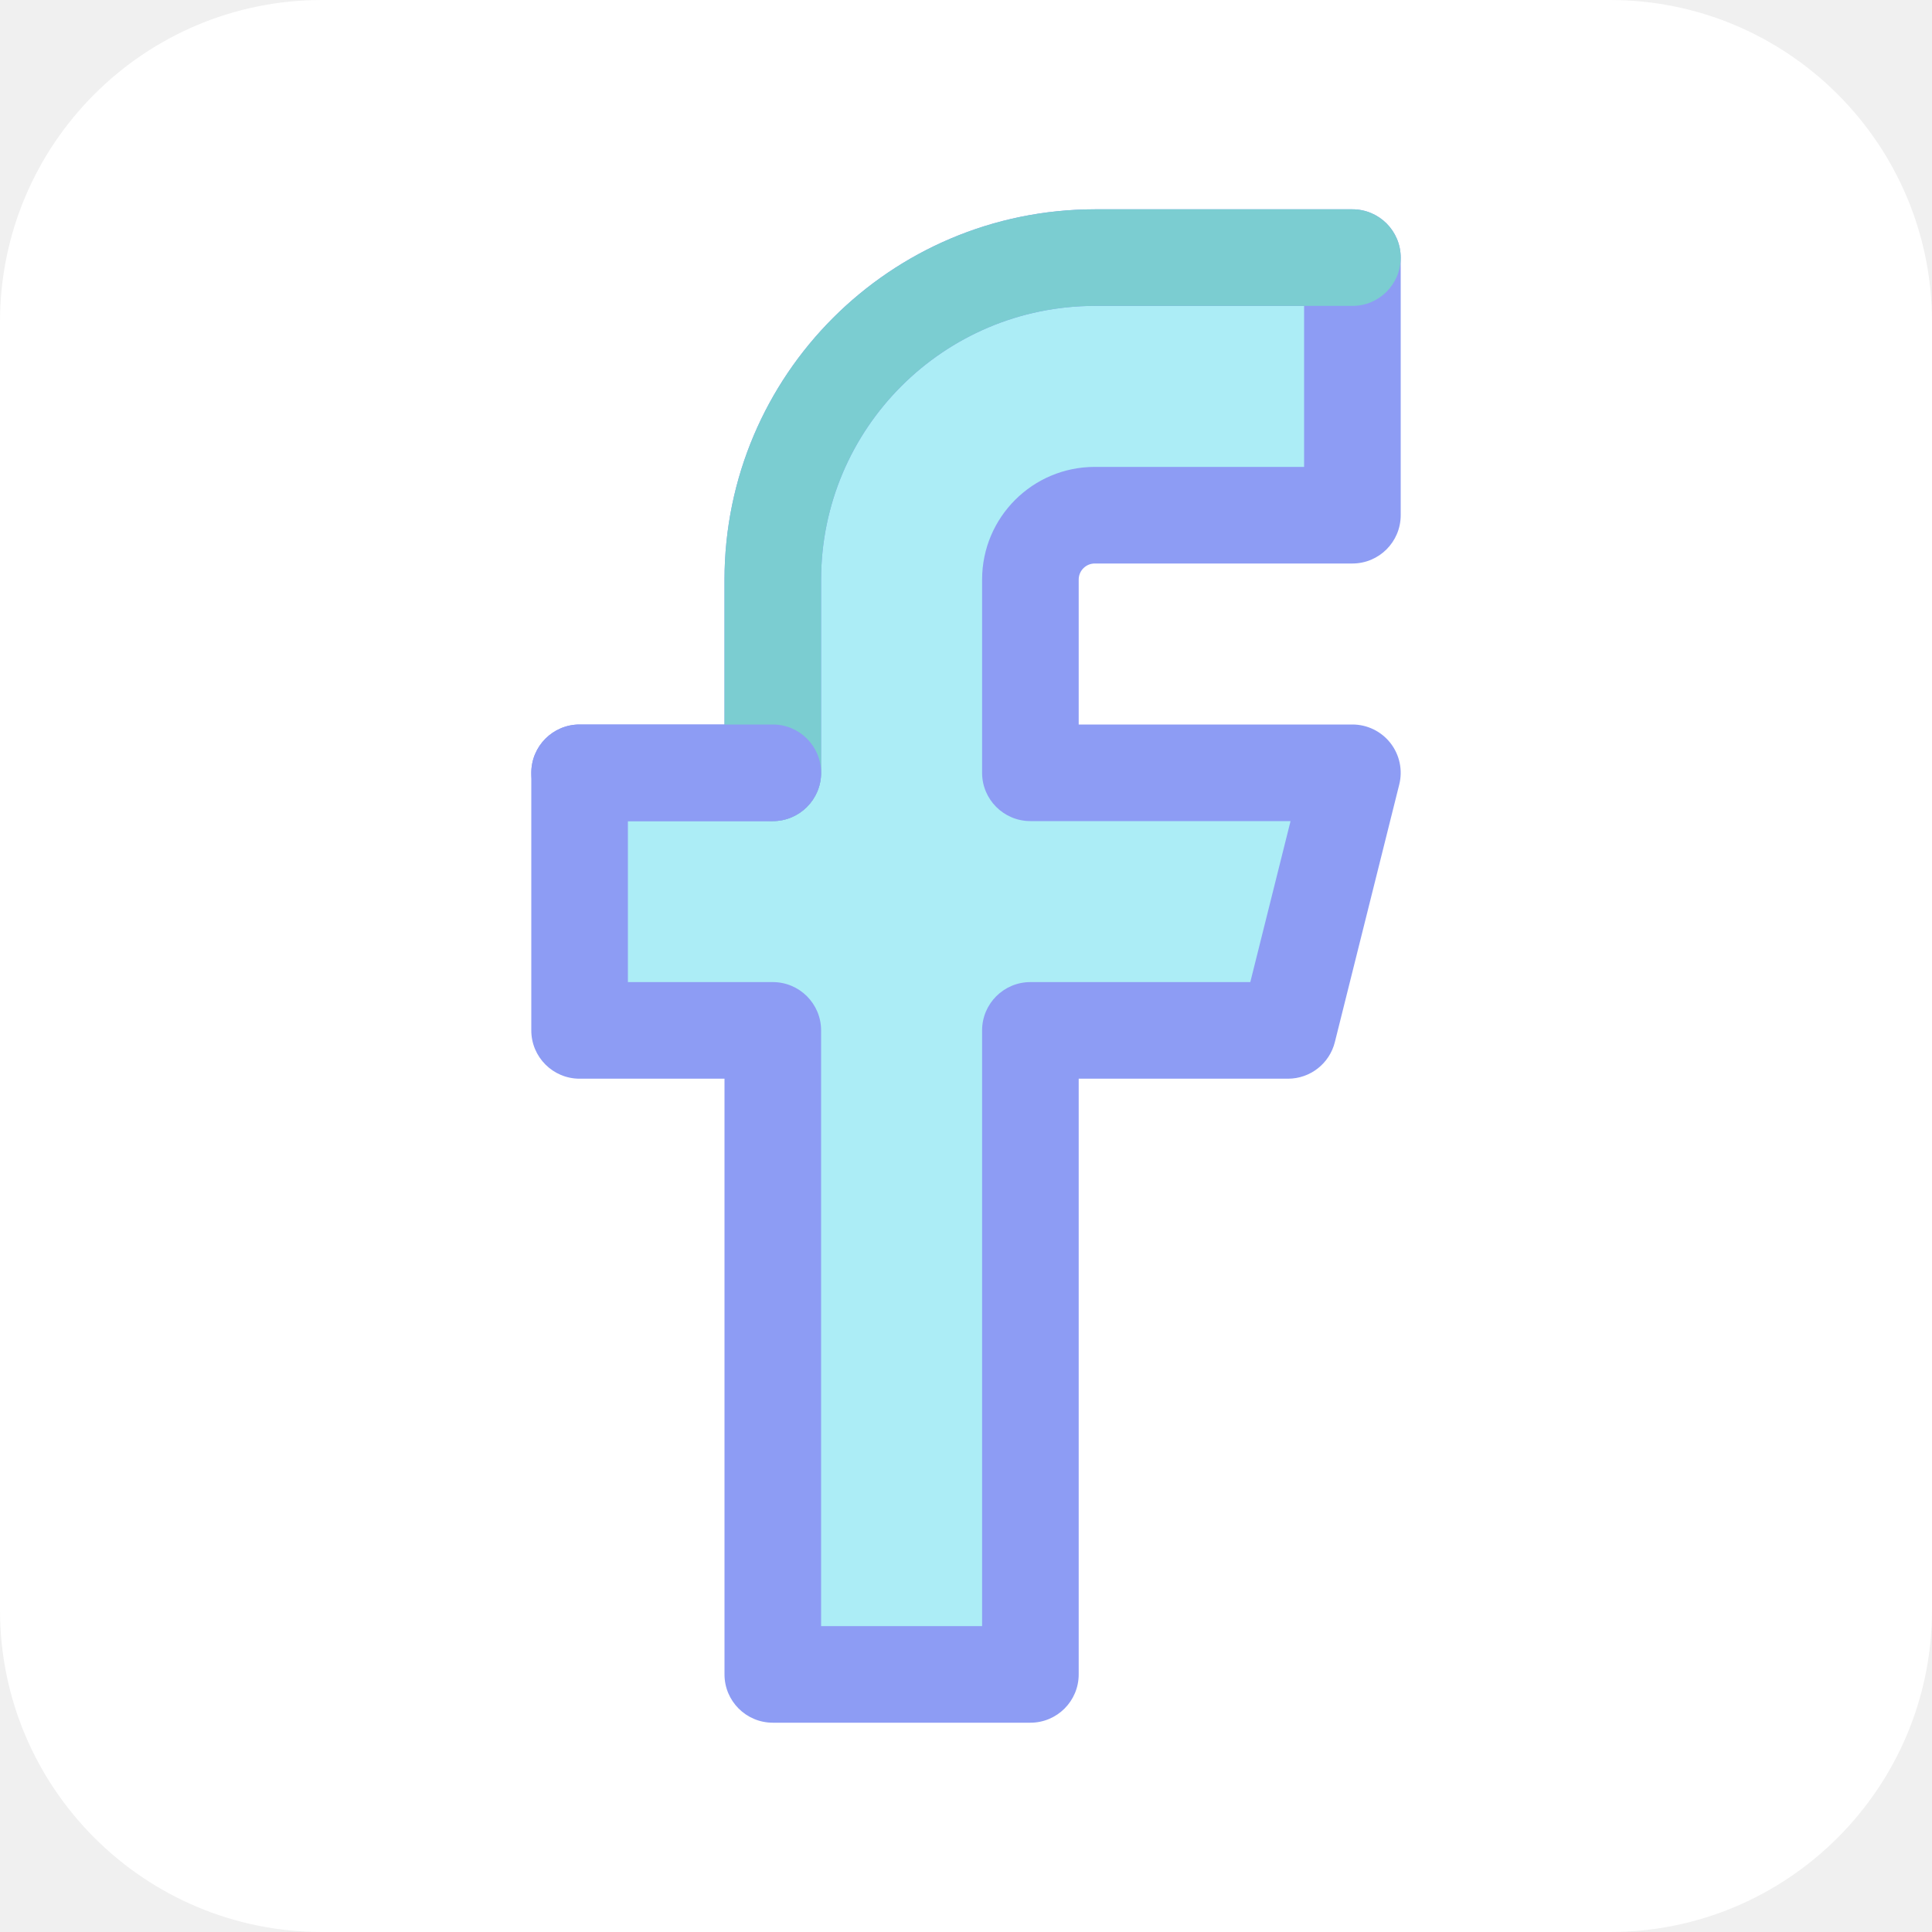
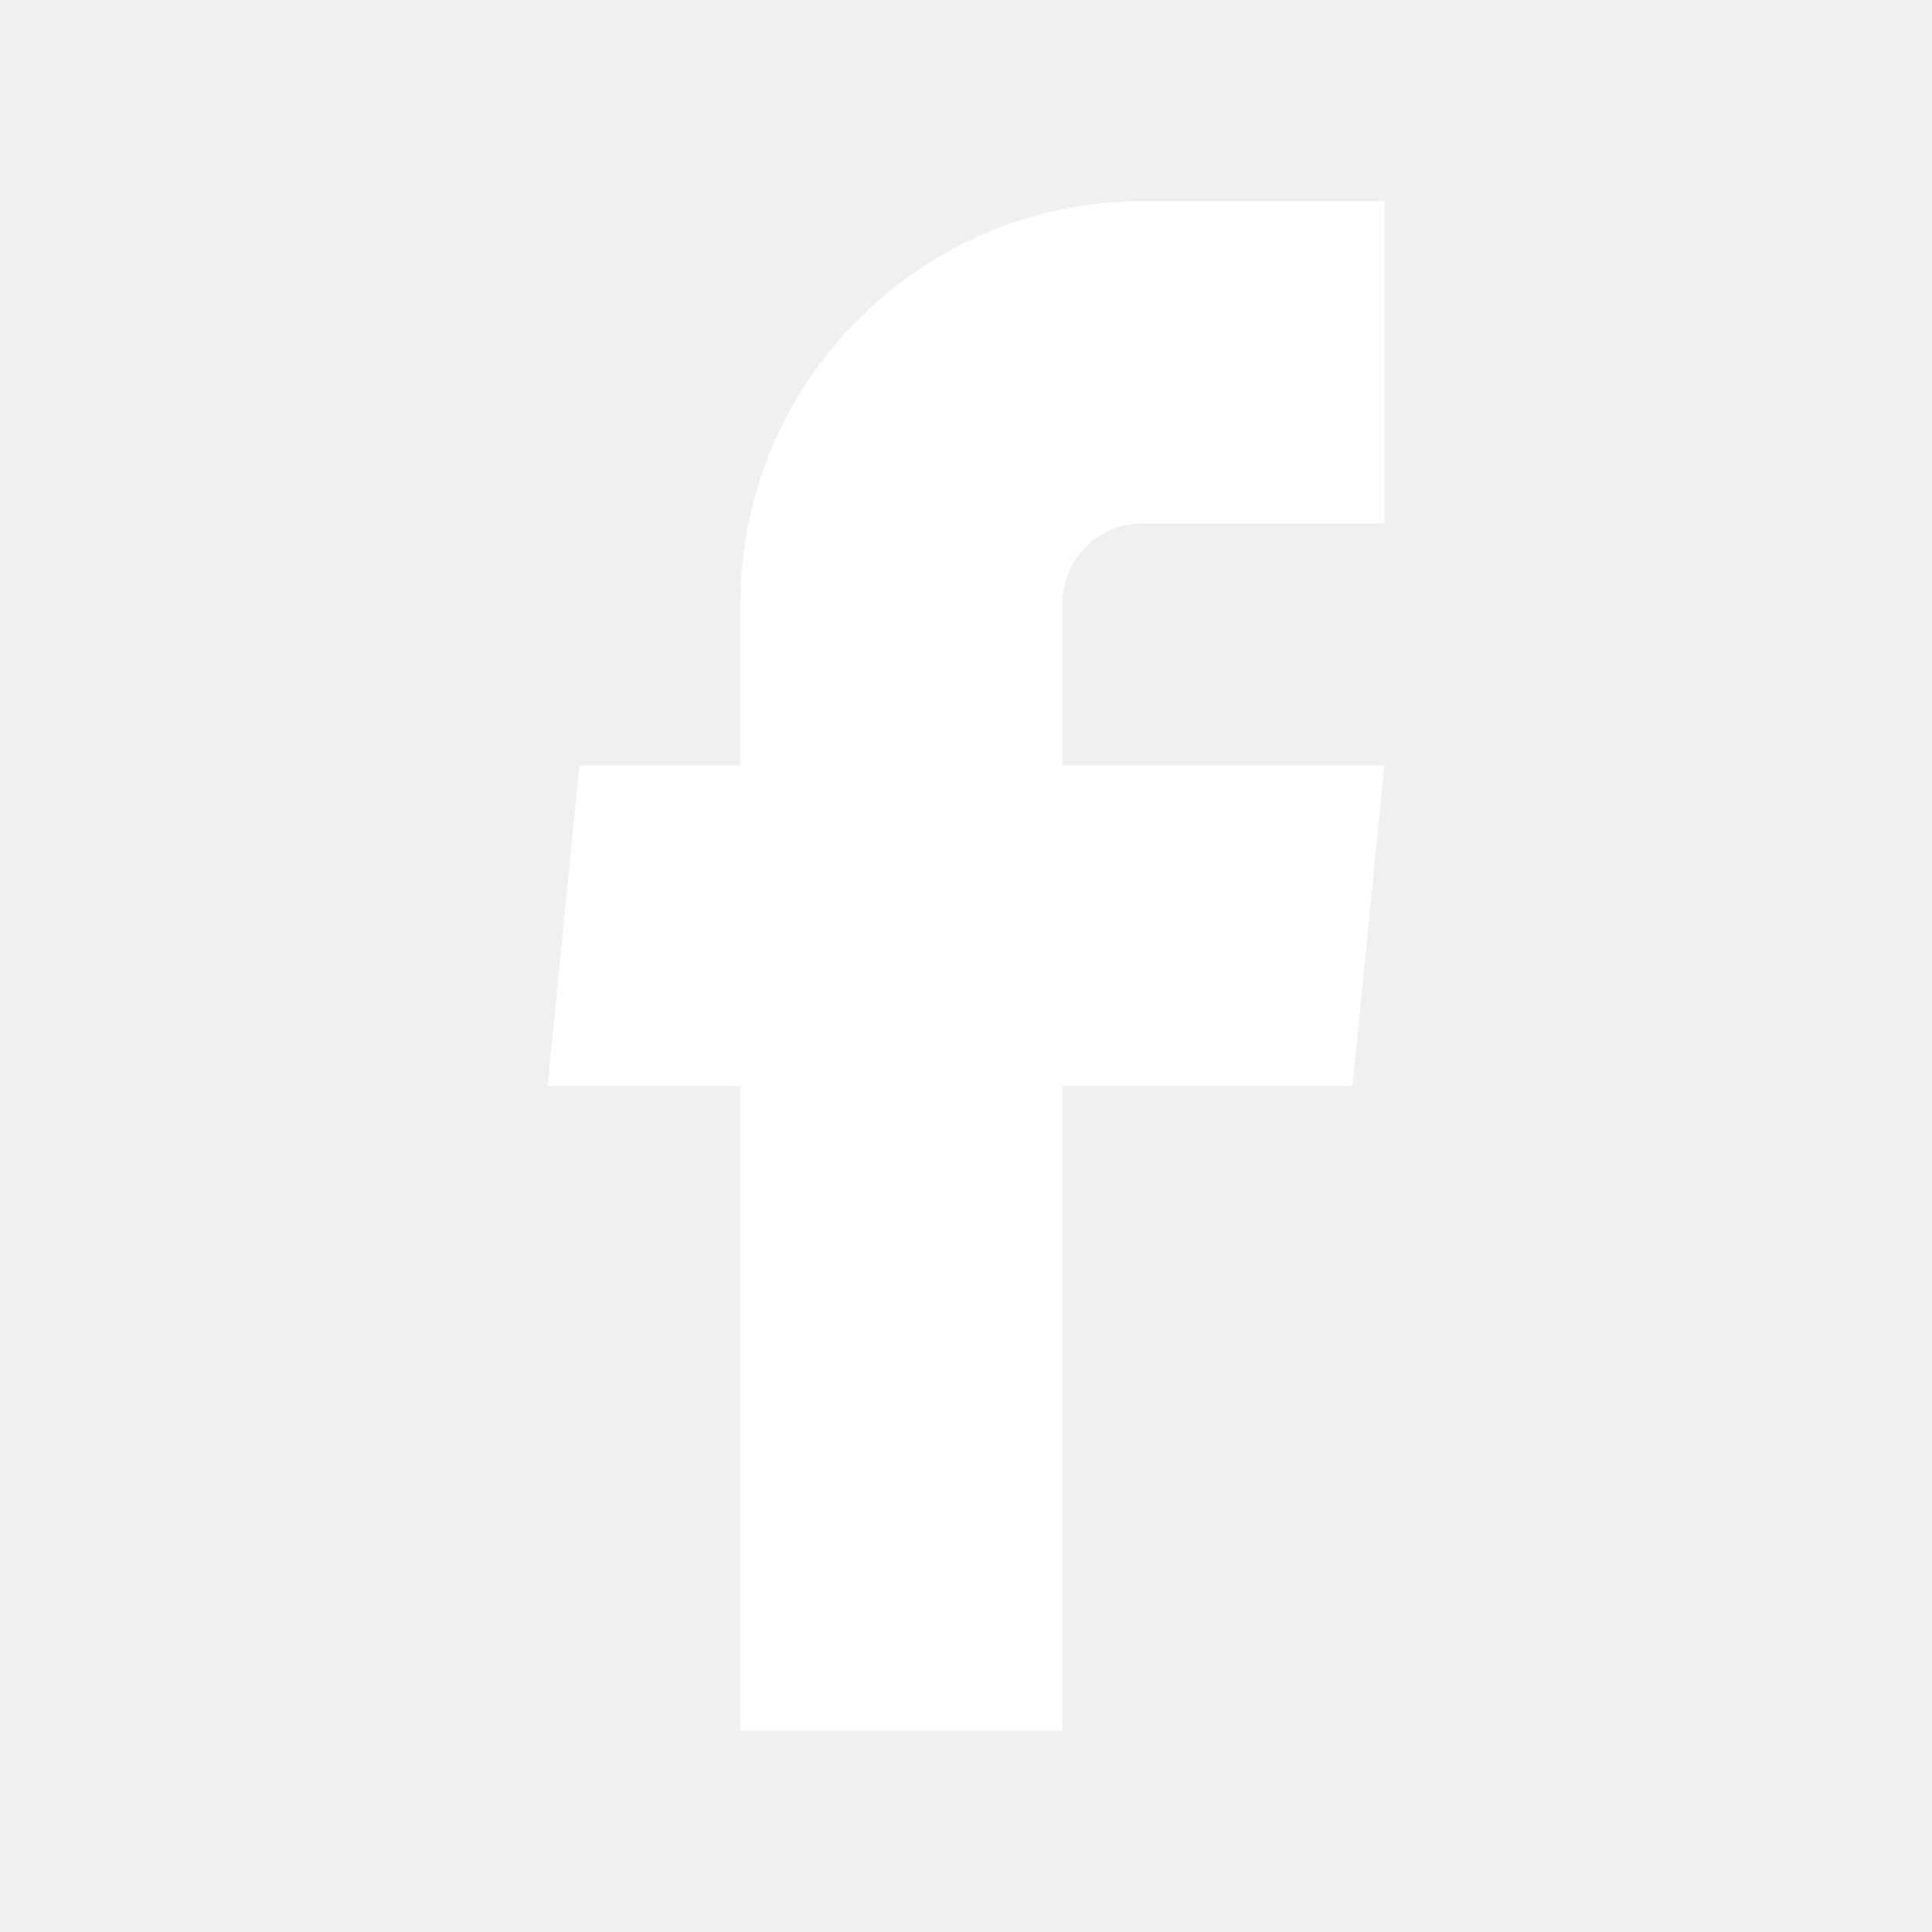
- <svg xmlns="http://www.w3.org/2000/svg" width="24px" height="24px" viewBox="0 0 60 60">
-   <rect fill="#ffffff" height="60" rx="10" width="60" />
-   <path d="M34,16h8V8H34A10,10,0,0,0,24,18v6H18v8h6V52h8V32h8l2-8H32V18A2,2,0,0,1,34,16Z" fill="#acedf6" />
-   <path d="M32,53.5H24A1.5,1.5,0,0,1,22.5,52V33.5H18A1.5,1.5,0,0,1,16.5,32V24A1.5,1.5,0,0,1,18,22.5h4.5V18A11.513,11.513,0,0,1,34,6.5h8A1.5,1.5,0,0,1,43.5,8v8A1.5,1.5,0,0,1,42,17.5H34a.5.5,0,0,0-.5.5v4.5H42a1.5,1.5,0,0,1,1.455,1.864l-2,8A1.5,1.5,0,0,1,40,33.5H33.5V52A1.5,1.5,0,0,1,32,53.5Zm-6.5-3h5V32A1.5,1.5,0,0,1,32,30.5h6.829l1.25-5H32A1.5,1.5,0,0,1,30.5,24V18A3.5,3.5,0,0,1,34,14.5h6.5v-5H34A8.51,8.51,0,0,0,25.5,18v6A1.5,1.5,0,0,1,24,25.5H19.5v5H24A1.5,1.5,0,0,1,25.5,32Z" fill="#8d9cf4" />
-   <path d="M24,25.5A1.5,1.5,0,0,1,22.5,24V18A11.513,11.513,0,0,1,34,6.5h8a1.5,1.5,0,0,1,0,3H34A8.51,8.51,0,0,0,25.5,18v6A1.5,1.5,0,0,1,24,25.5Z" fill="#7bcdd1" />
-   <path d="M24,25.5H18a1.5,1.5,0,0,1,0-3h6a1.5,1.5,0,0,1,0,3Z" fill="#8d9cf4" />
+ <svg xmlns="http://www.w3.org/2000/svg" width="24" height="24" viewBox="0 0 24 24" fill="none">
+   <path d="M9.198 21.5H13.198V13.49H16.802L17.198 9.51H13.198V7.5C13.198 6.948 13.646 6.5 14.198 6.5H17.198V2.5H14.198C11.437 2.5 9.198 4.739 9.198 7.5V9.51H7.198L6.802 13.49H9.198V21.5Z" fill="#ffffff" />
</svg>
